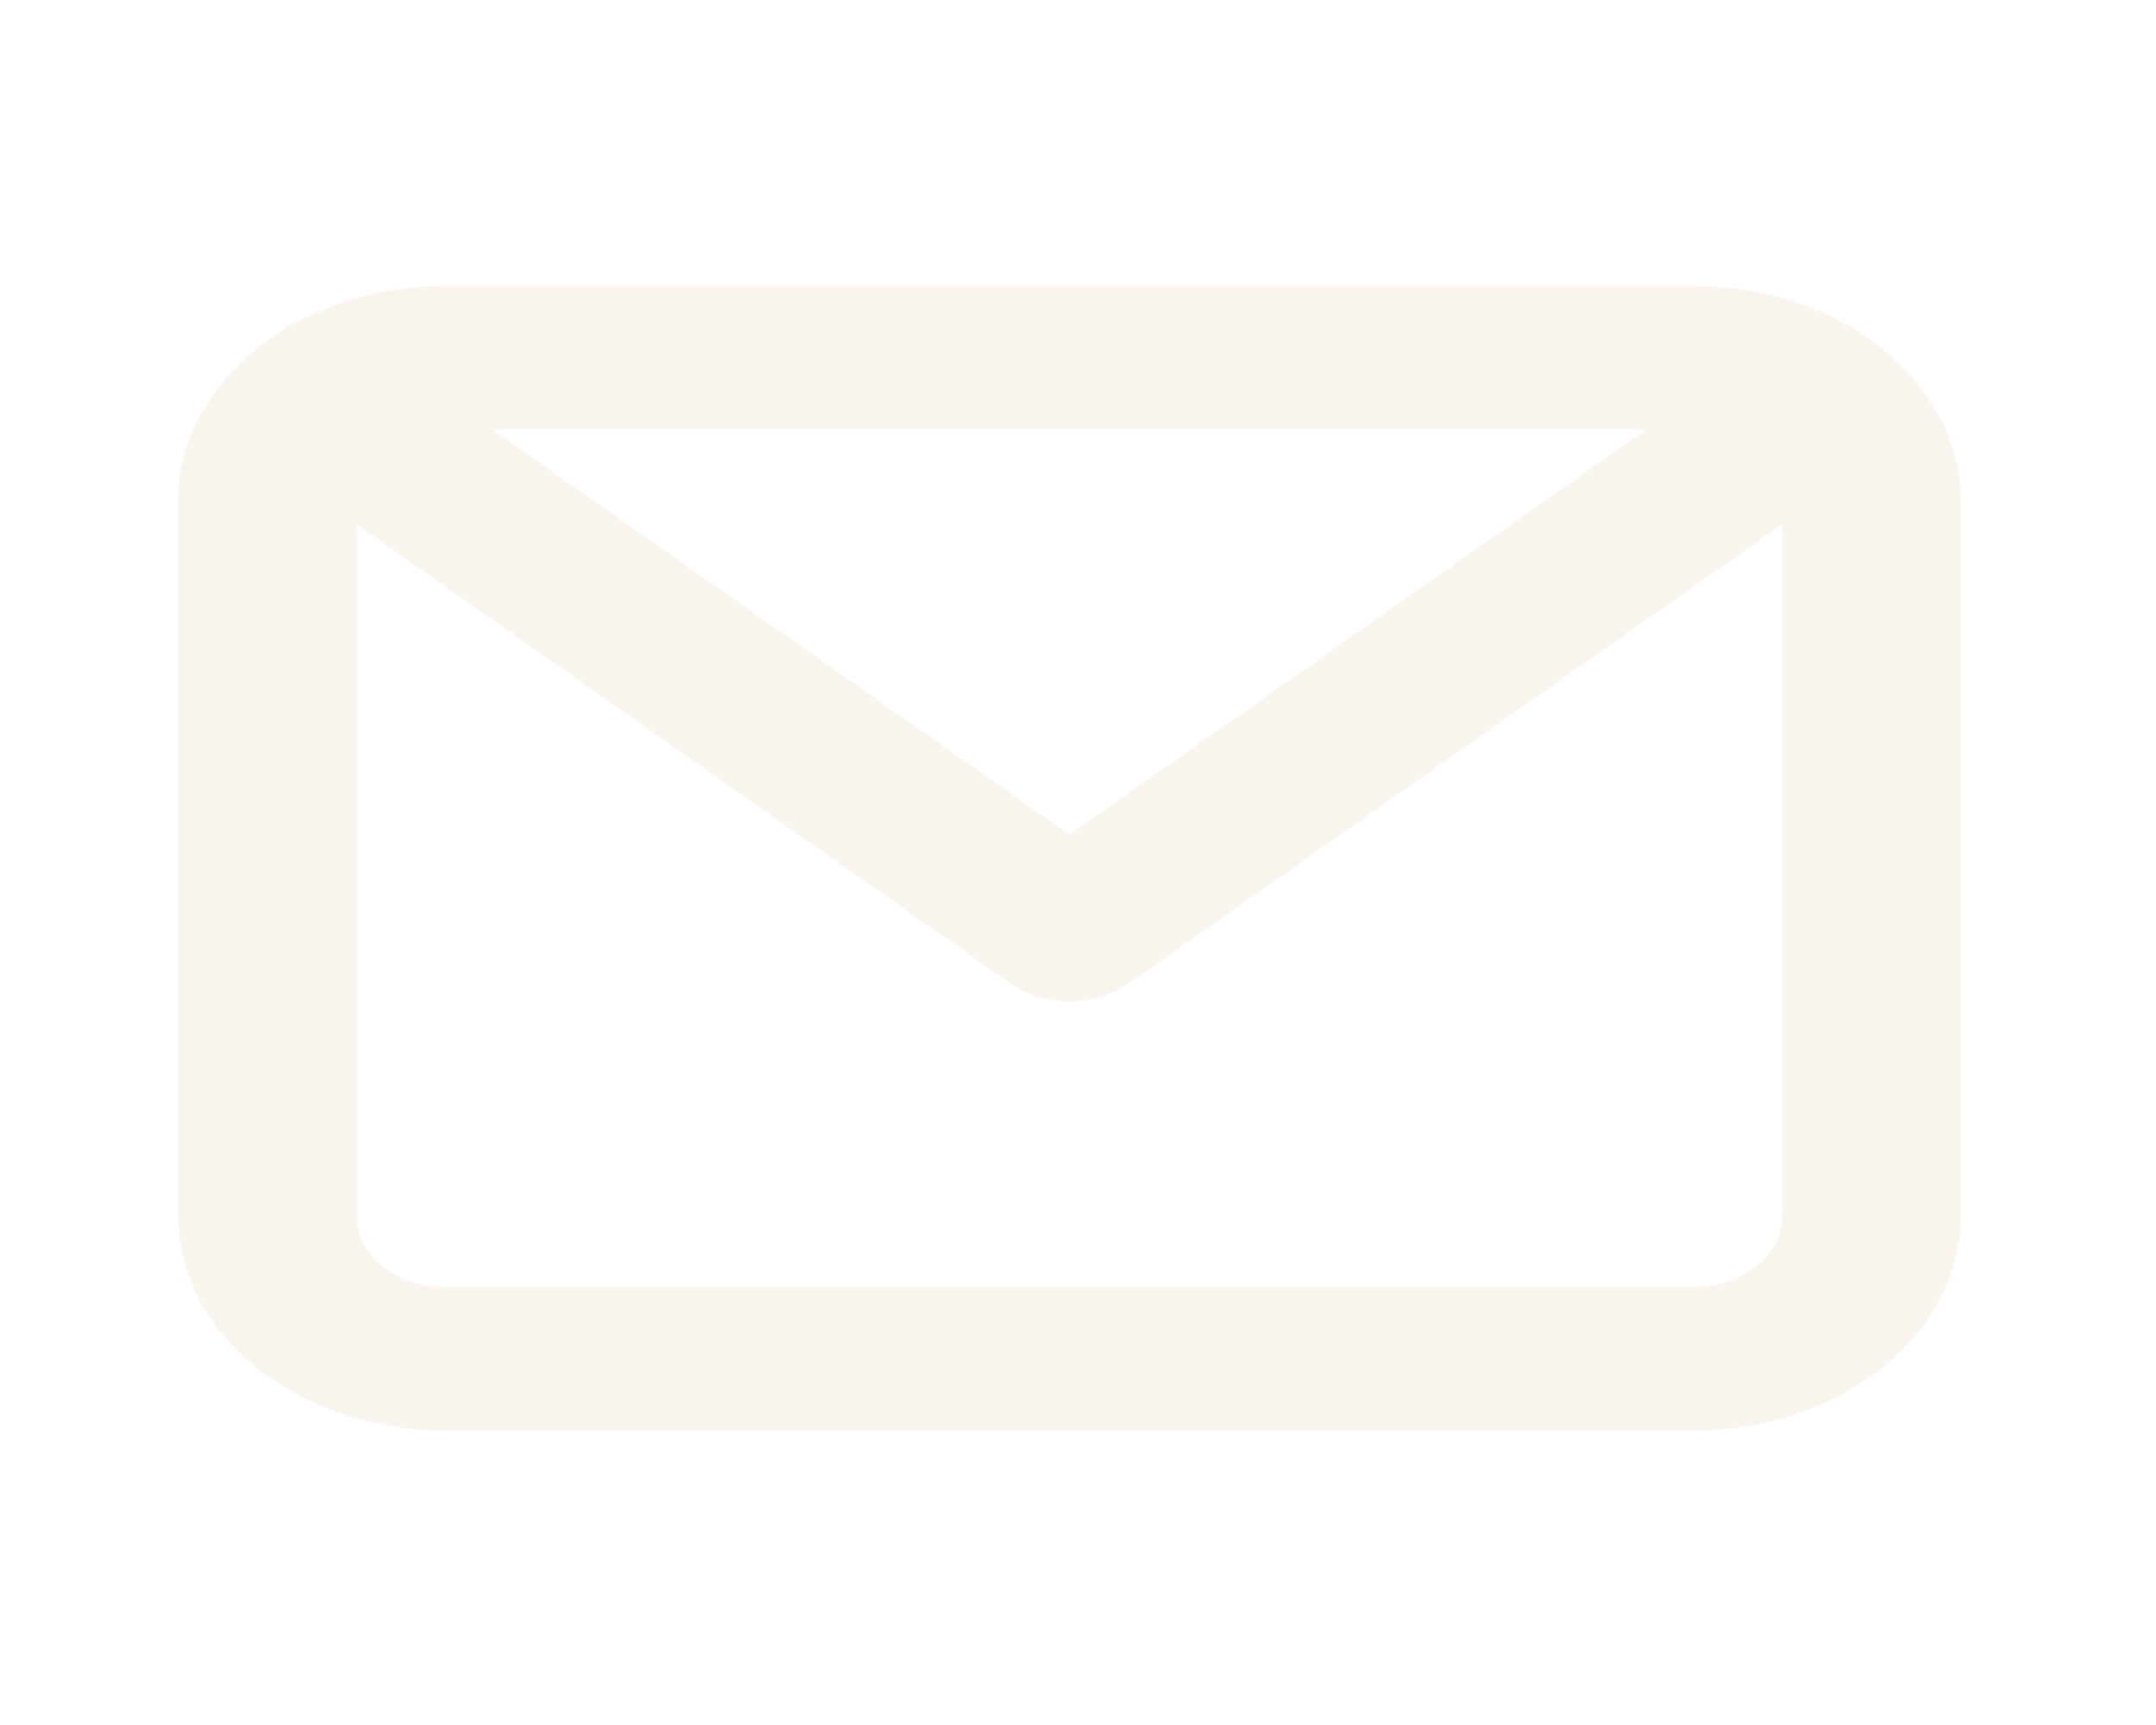
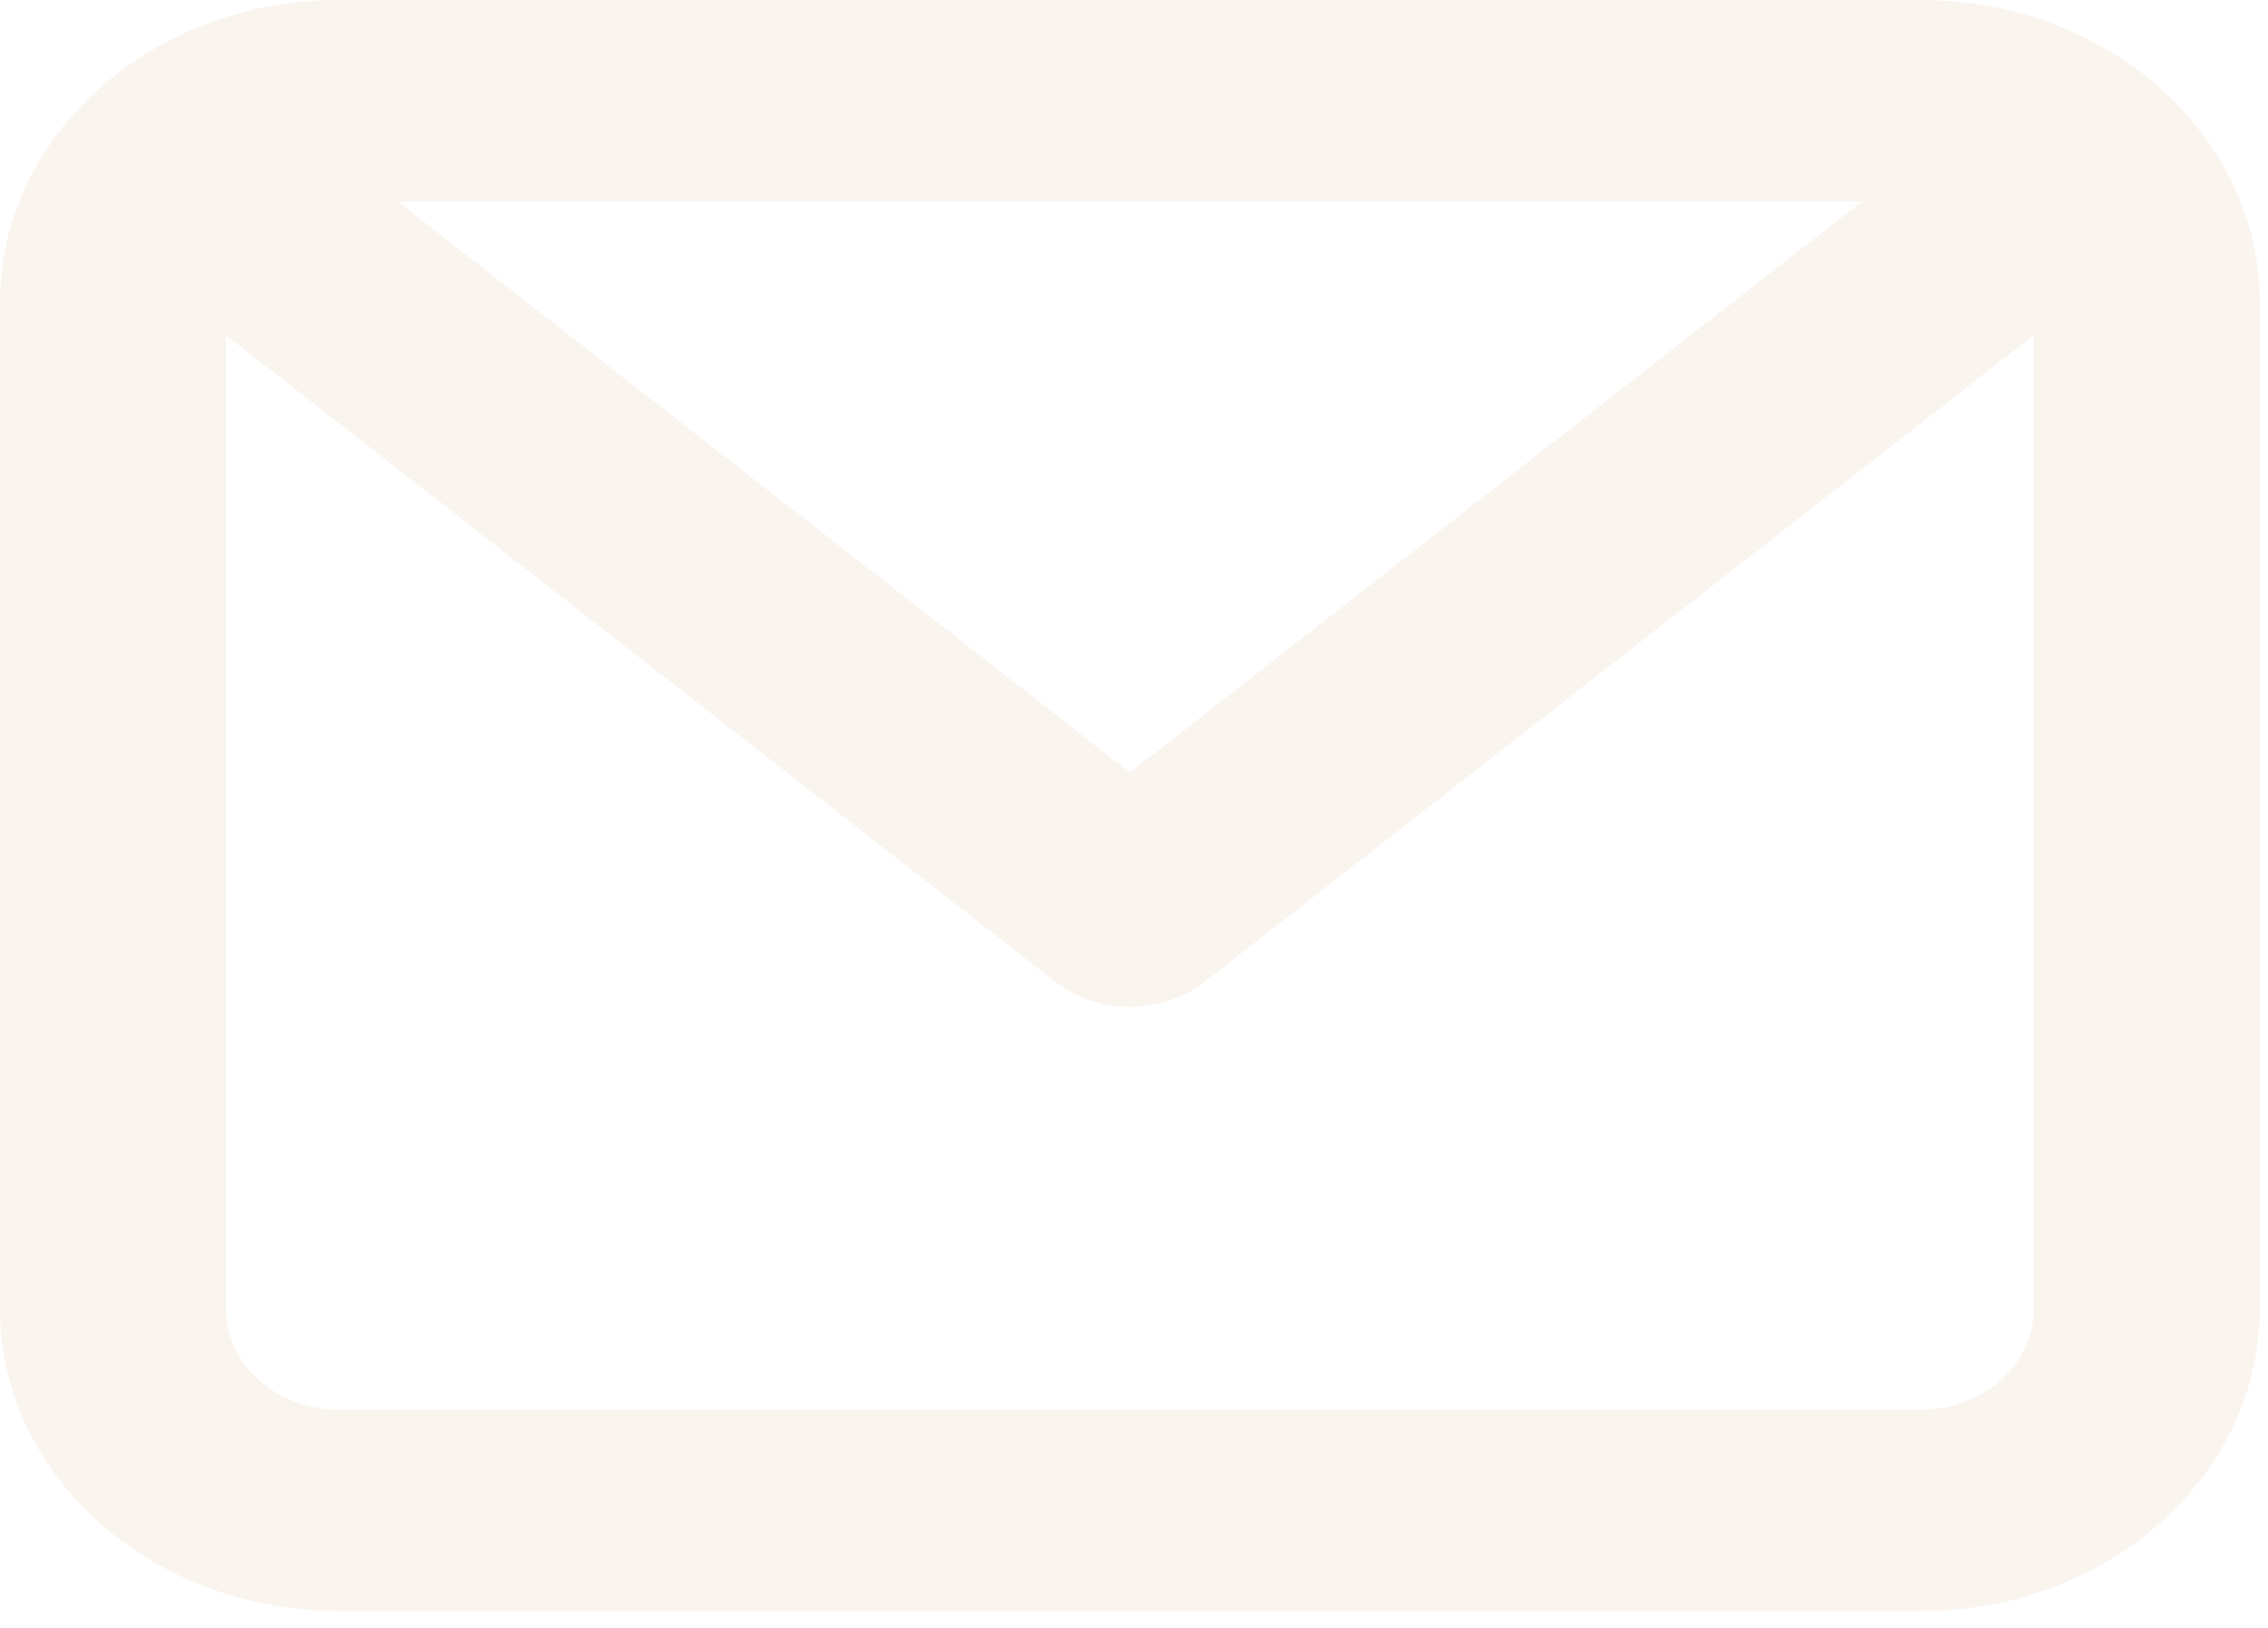
- <svg xmlns="http://www.w3.org/2000/svg" width="70" height="56" viewBox="0 0 70 56" fill="none">
-   <path fill-rule="evenodd" clip-rule="evenodd" d="M54.977 9.288C59.771 9.288 63.657 12.406 63.657 16.253V39.472C63.657 43.319 59.771 46.438 54.977 46.438H14.468C9.674 46.438 5.787 43.319 5.787 39.472V16.253C5.787 12.406 9.674 9.288 14.468 9.288H54.977ZM57.87 17.015L36.628 31.932C35.628 32.634 34.176 32.693 33.1 32.108L32.817 31.932L11.574 17.017V39.472C11.574 40.755 12.87 41.794 14.468 41.794H54.977C56.575 41.794 57.87 40.755 57.87 39.472V17.015ZM53.472 13.931H15.966L34.722 27.099L53.472 13.931Z" fill="#FAF4EF" />
+ <svg xmlns="http://www.w3.org/2000/svg" width="46" height="33" viewBox="0 0 46 33" fill="none">
+   <path fill-rule="evenodd" clip-rule="evenodd" d="M38.958 0C42.755 0 45.833 2.742 45.833 6.125V26.542C45.833 29.924 42.755 32.667 38.958 32.667H6.875C3.078 32.667 0 29.924 0 26.542V6.125C0 2.742 3.078 0 6.875 0H38.958ZM41.25 6.795L24.426 19.912C23.634 20.529 22.484 20.58 21.632 20.066L21.408 19.912L4.583 6.797V26.542C4.583 27.669 5.609 28.583 6.875 28.583H38.958C40.224 28.583 41.25 27.669 41.25 26.542V6.795ZM37.767 4.083H8.062L22.917 15.662L37.767 4.083Z" fill="#FAF4EF" />
</svg>
